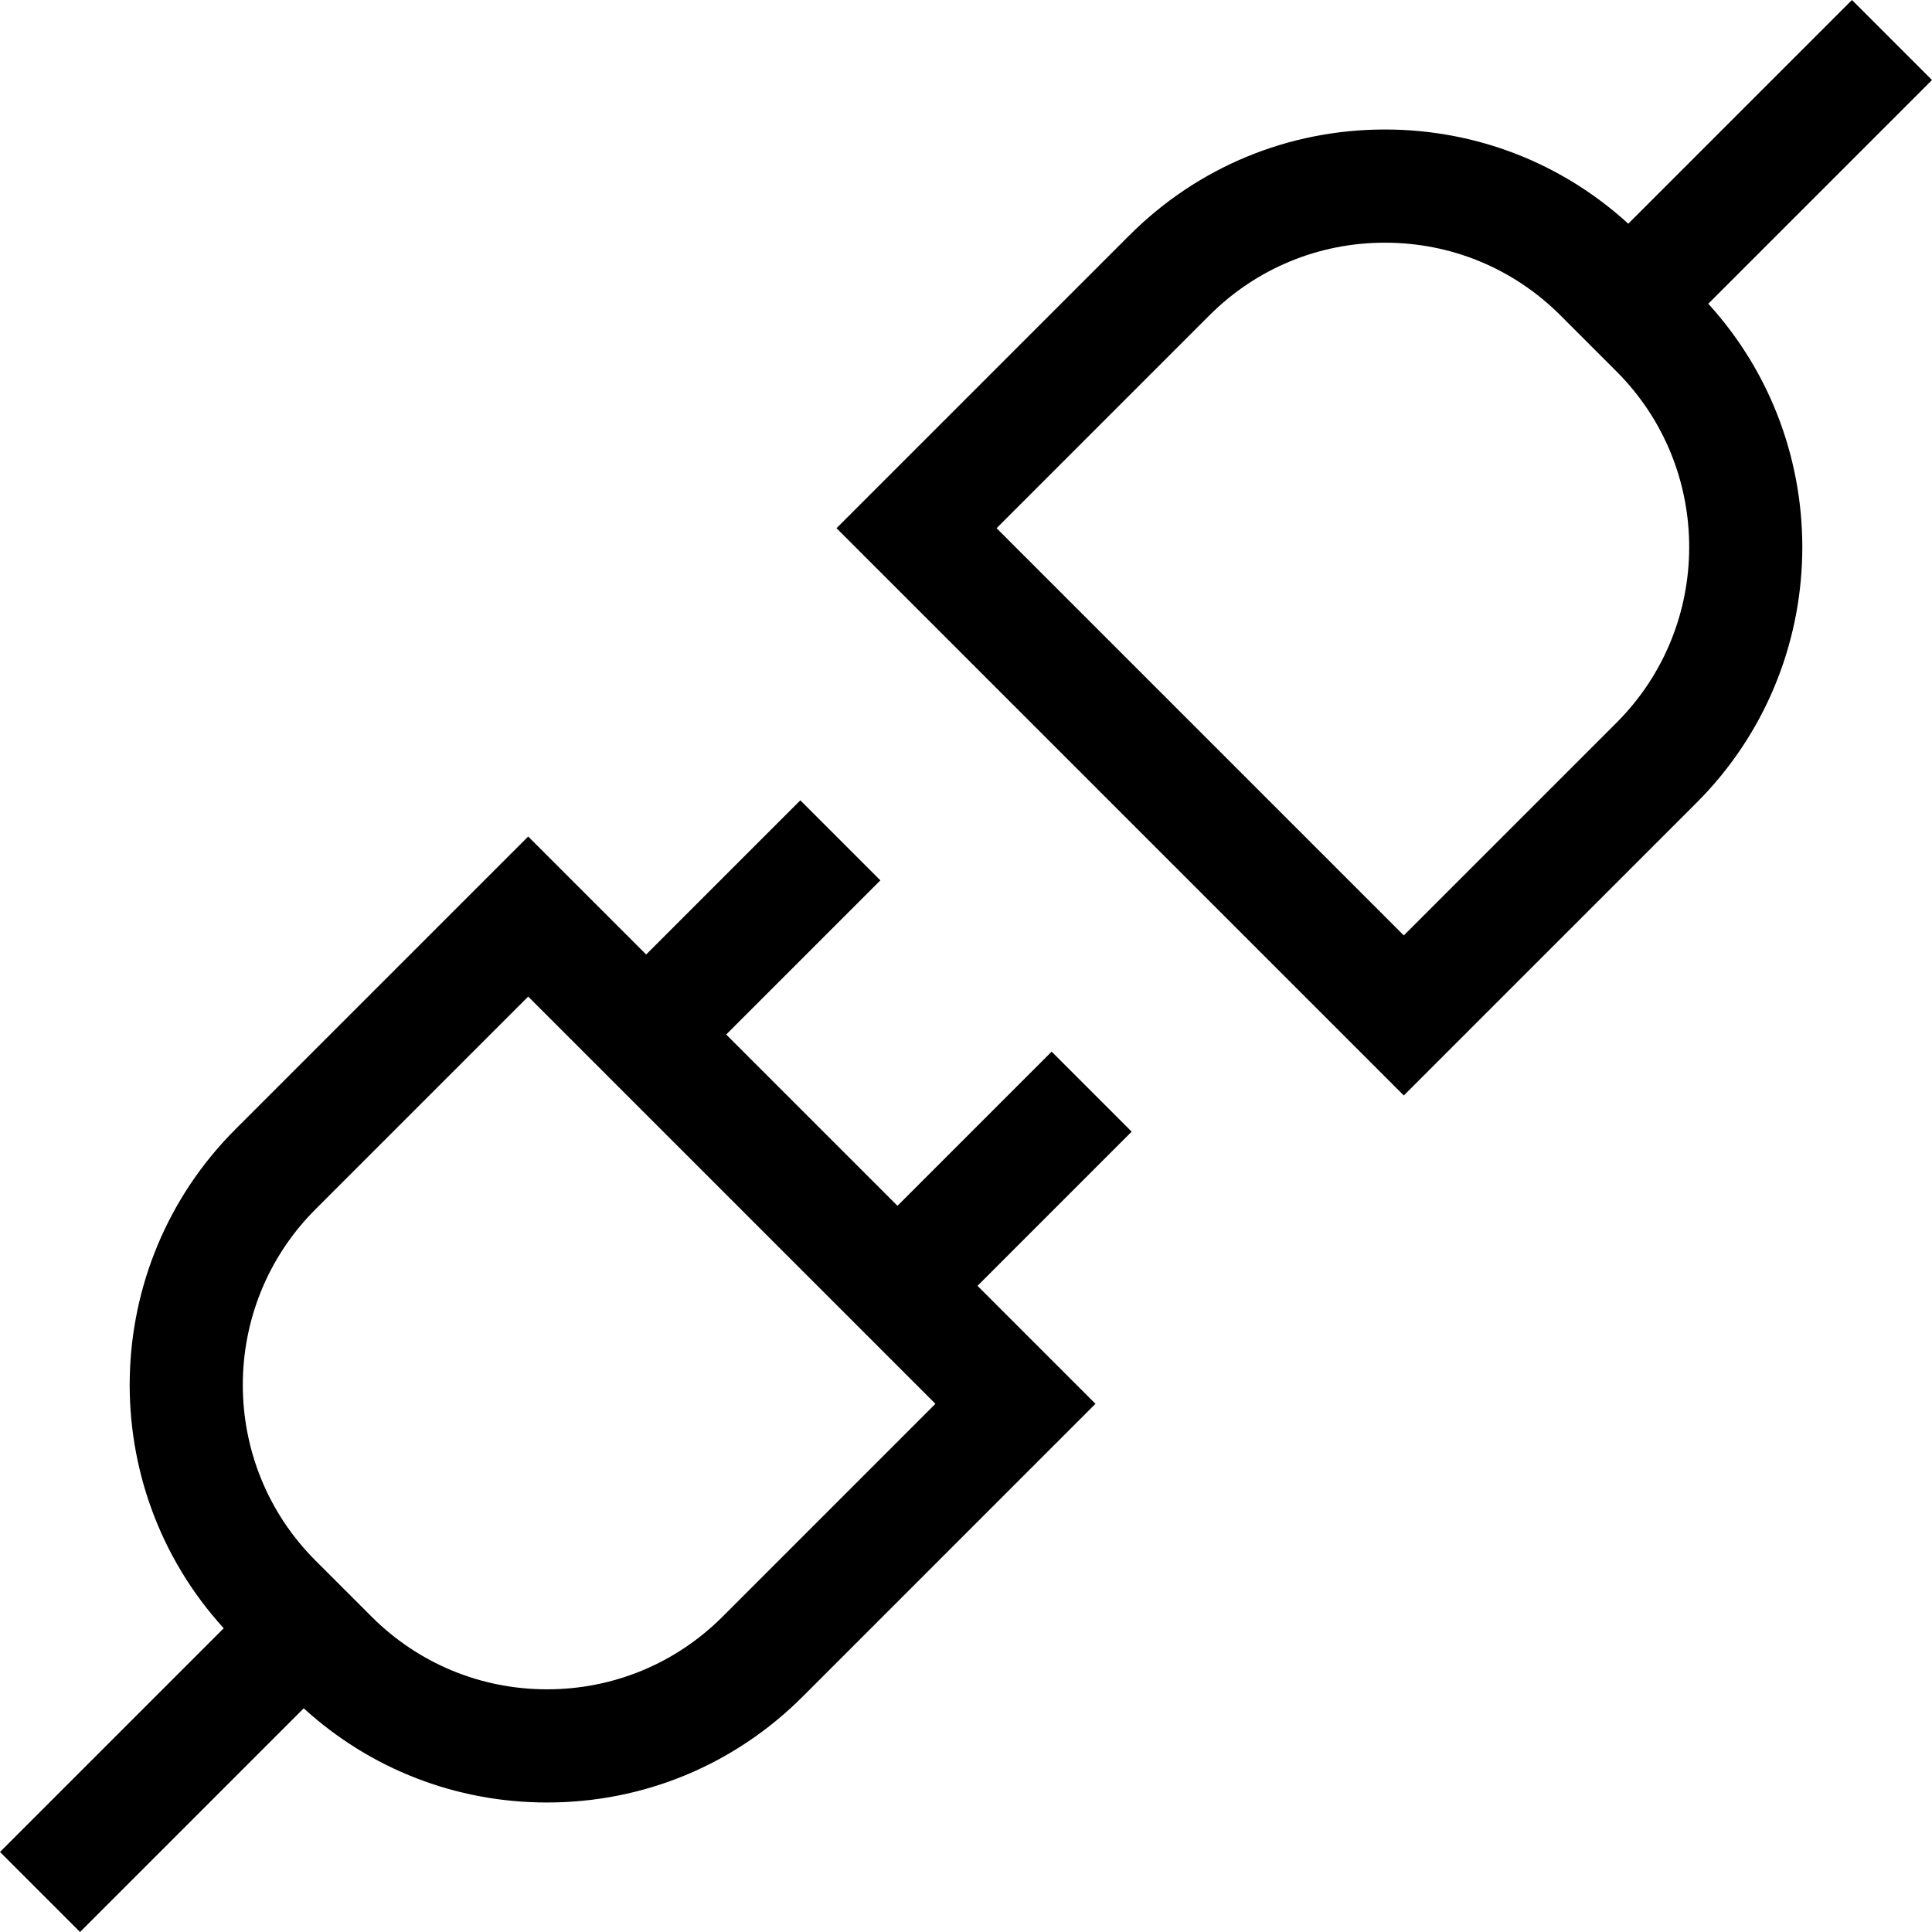
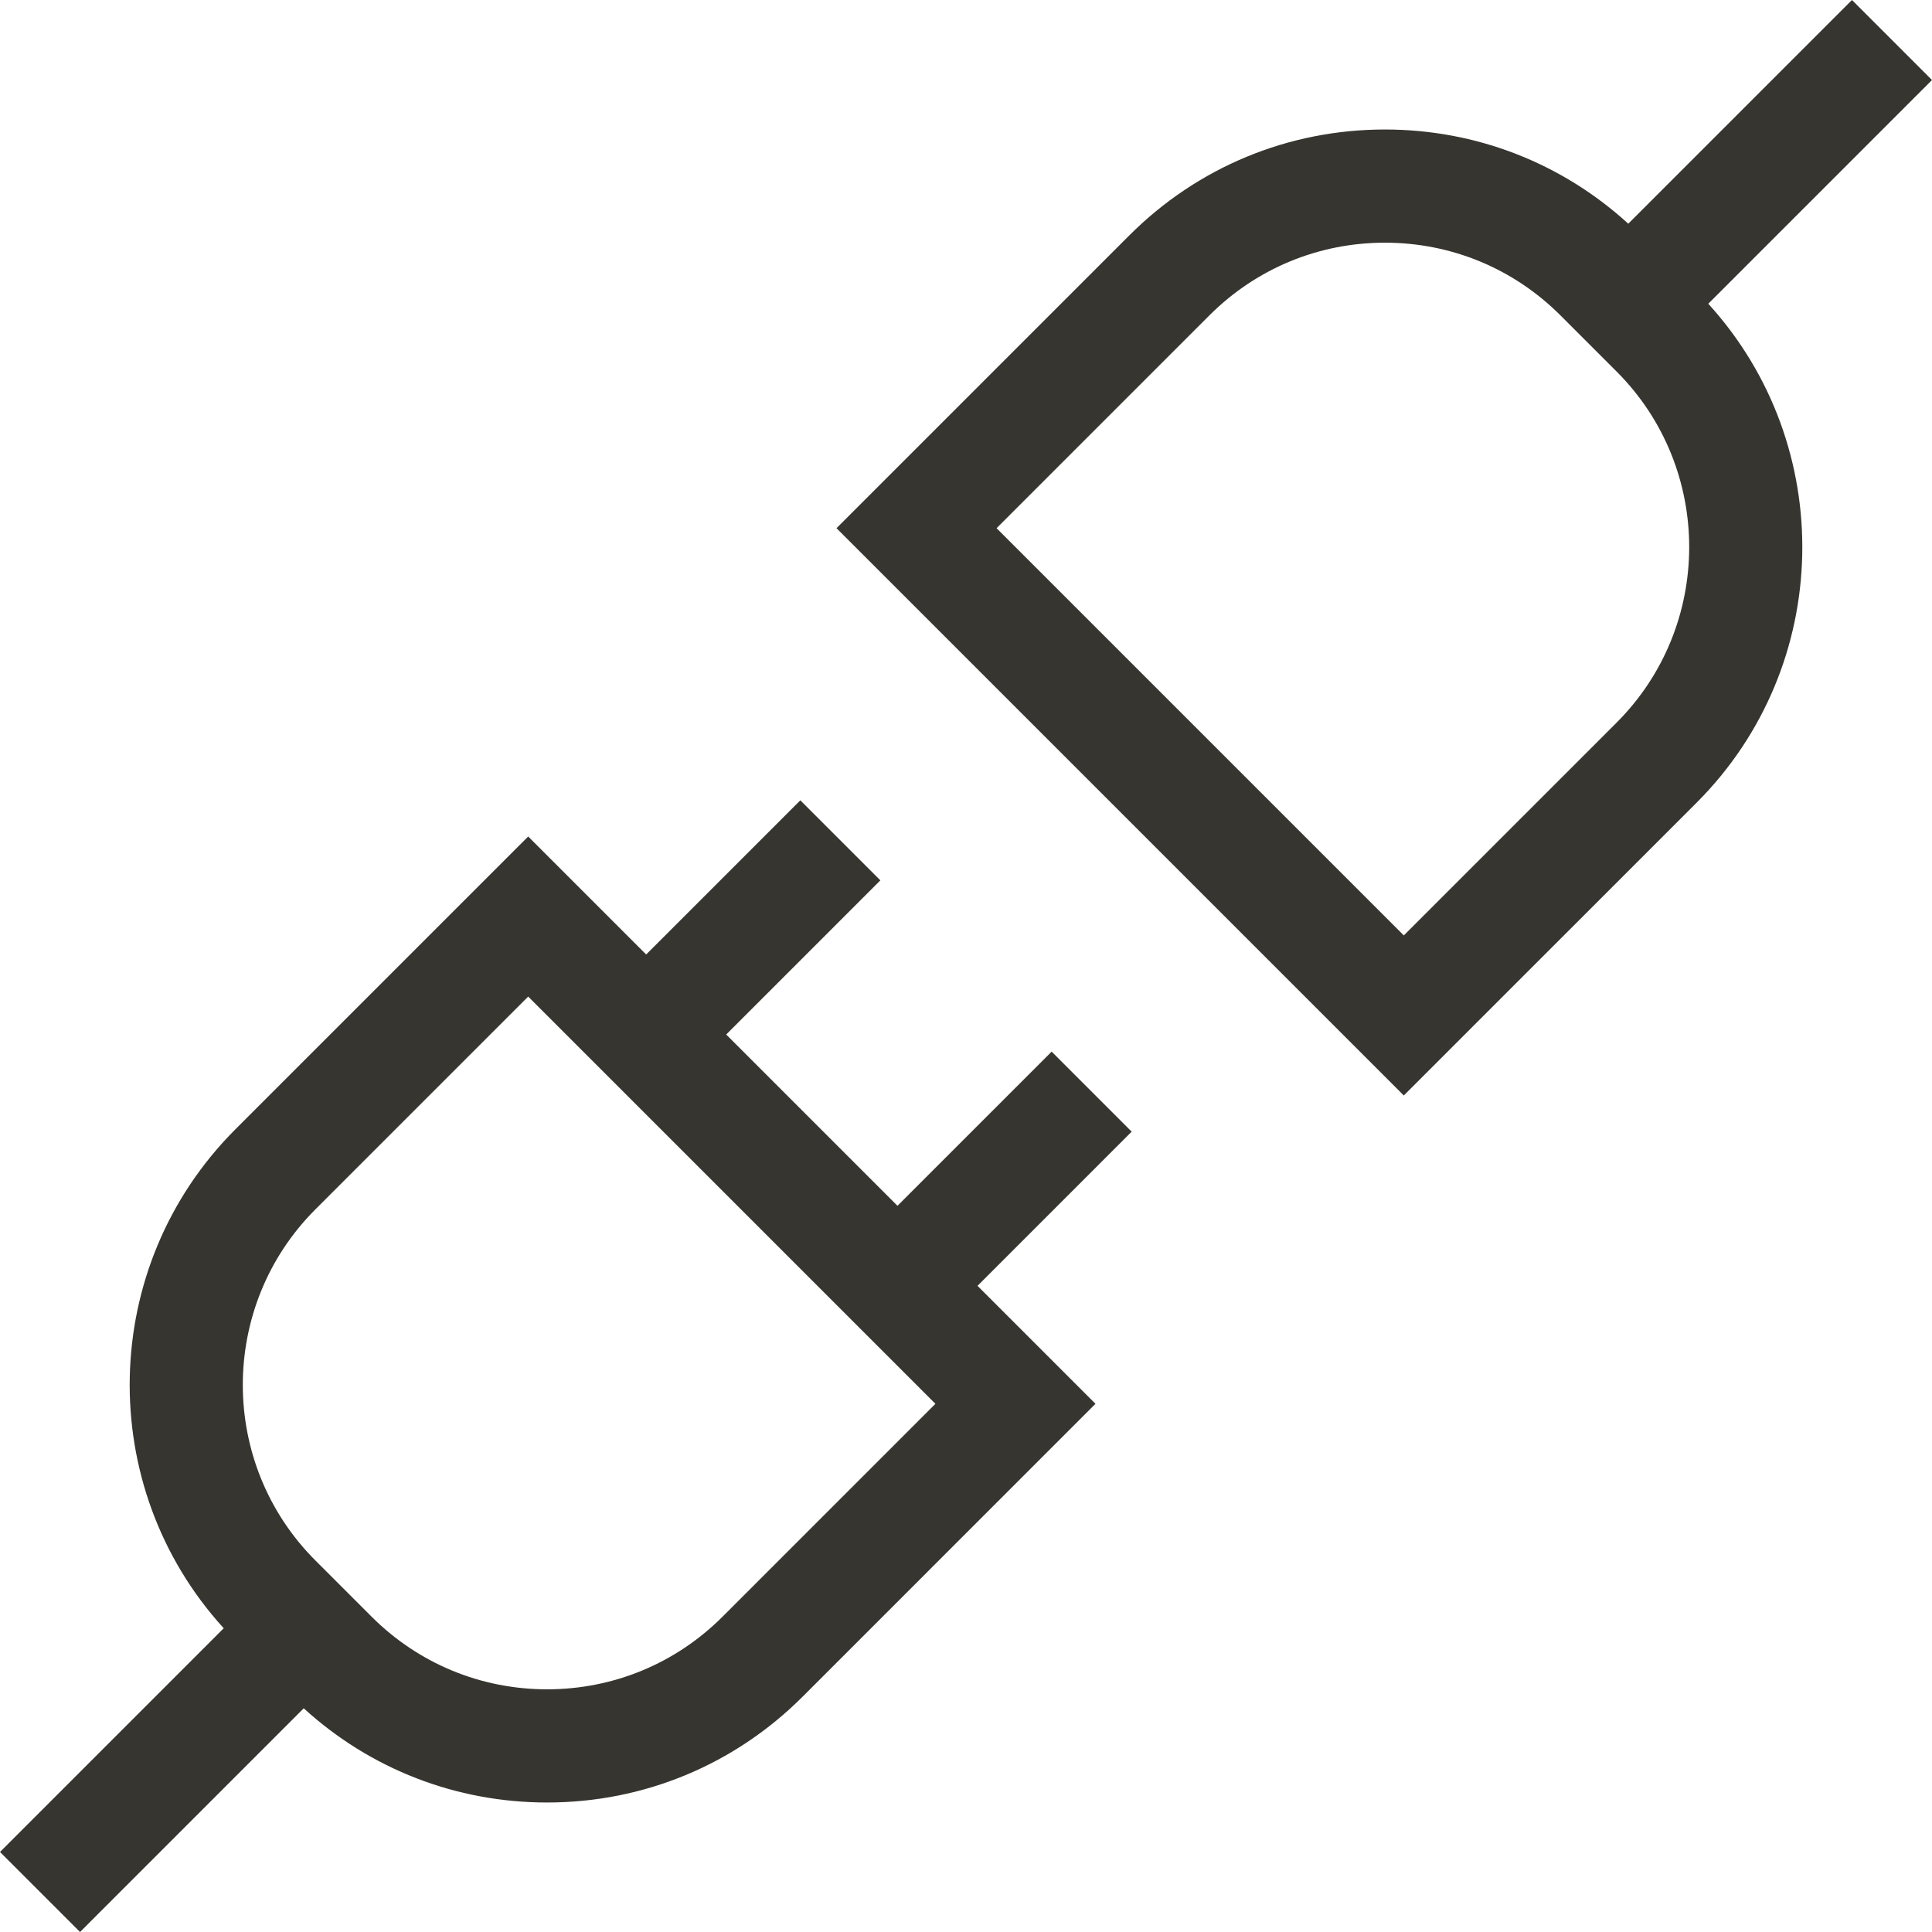
<svg xmlns="http://www.w3.org/2000/svg" version="1.1" width="512" height="512" x="0" y="0" viewBox="0 0 512.086 512.086" style="enable-background:new 0 0 512 512" xml:space="preserve" class="">
  <g>
    <g>
-       <path d="m278.741 278.741-40.86 40.86-45.396-45.396 40.86-40.86-21.213-21.213-40.86 40.86-31.271-31.271-77.617 77.616c-36.291 36.291-37.314 94.688-3.087 132.237l-59.297 59.299 21.213 21.213 59.292-59.292c17.678 16.132 40.41 24.967 64.5 24.967 25.59 0 49.648-9.965 67.743-28.06l77.616-77.617-31.271-31.271 40.86-40.86zm-87.206 149.747c-12.429 12.428-28.953 19.273-46.53 19.273s-34.101-6.845-46.53-19.273l-14.877-14.878c-25.656-25.657-25.656-67.403 0-93.06l56.404-56.403 107.936 107.936z" fill="#000000" data-original="#000000" style="" class="" />
-       <path d="m512.086 21.213-21.213-21.213-59.292 59.292c-17.678-16.132-40.41-24.967-64.5-24.967-25.59 0-49.648 9.965-67.743 28.06l-77.616 77.617 150.362 150.362 77.617-77.616c36.291-36.291 37.314-94.689 3.087-132.237zm-83.598 170.322-56.404 56.403-107.936-107.936 56.403-56.404c12.429-12.428 28.953-19.273 46.53-19.273s34.101 6.845 46.53 19.273l14.877 14.877c25.656 25.657 25.656 67.403 0 93.06z" fill="#000000" data-original="#000000" style="" class="" />
+       <path d="m278.741 278.741-40.86 40.86-45.396-45.396 40.86-40.86-21.213-21.213-40.86 40.86-31.271-31.271-77.617 77.616c-36.291 36.291-37.314 94.688-3.087 132.237l-59.297 59.299 21.213 21.213 59.292-59.292c17.678 16.132 40.41 24.967 64.5 24.967 25.59 0 49.648-9.965 67.743-28.06l77.616-77.617-31.271-31.271 40.86-40.86zm-87.206 149.747c-12.429 12.428-28.953 19.273-46.53 19.273s-34.101-6.845-46.53-19.273l-14.877-14.878c-25.656-25.657-25.656-67.403 0-93.06l56.404-56.403 107.936 107.936z" fill="#37352F" data-original="#37352F" style="" class="" />
+       <path d="m512.086 21.213-21.213-21.213-59.292 59.292c-17.678-16.132-40.41-24.967-64.5-24.967-25.59 0-49.648 9.965-67.743 28.06l-77.616 77.617 150.362 150.362 77.617-77.616c36.291-36.291 37.314-94.689 3.087-132.237zm-83.598 170.322-56.404 56.403-107.936-107.936 56.403-56.404c12.429-12.428 28.953-19.273 46.53-19.273s34.101 6.845 46.53 19.273l14.877 14.877c25.656 25.657 25.656 67.403 0 93.06z" fill="#37352F" data-original="#37352F" style="" class="" />
    </g>
  </g>
</svg>
